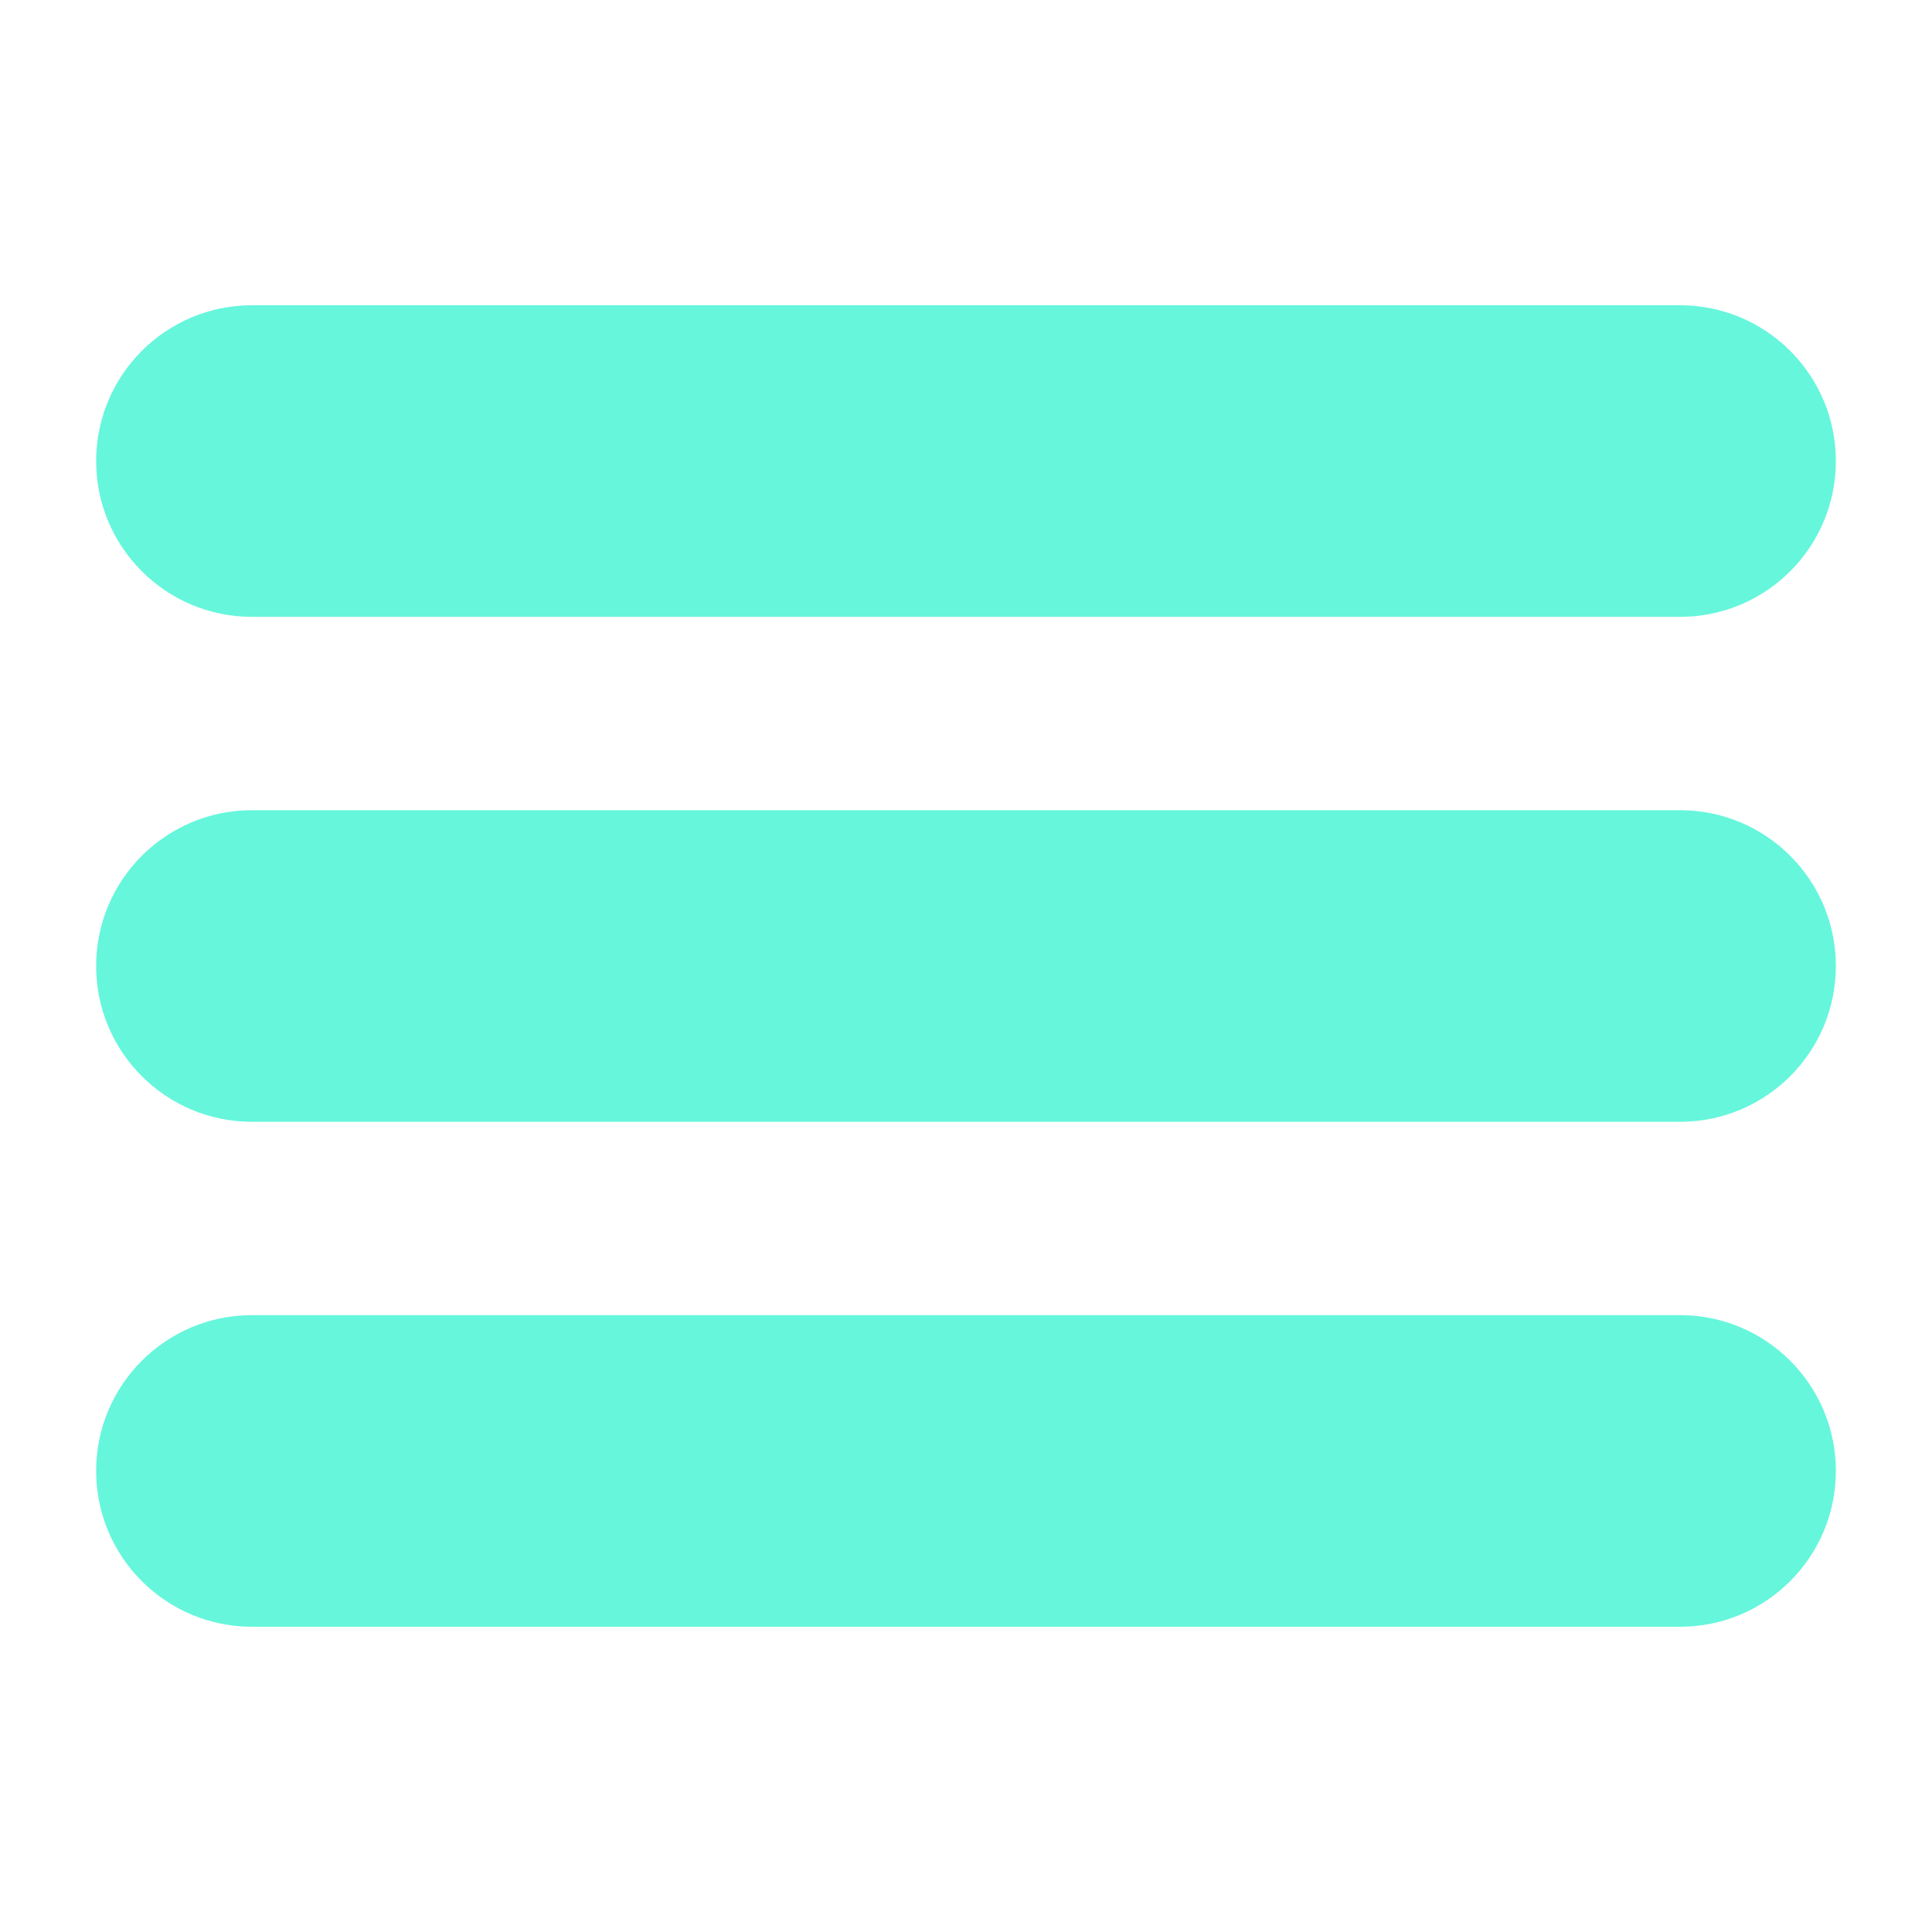
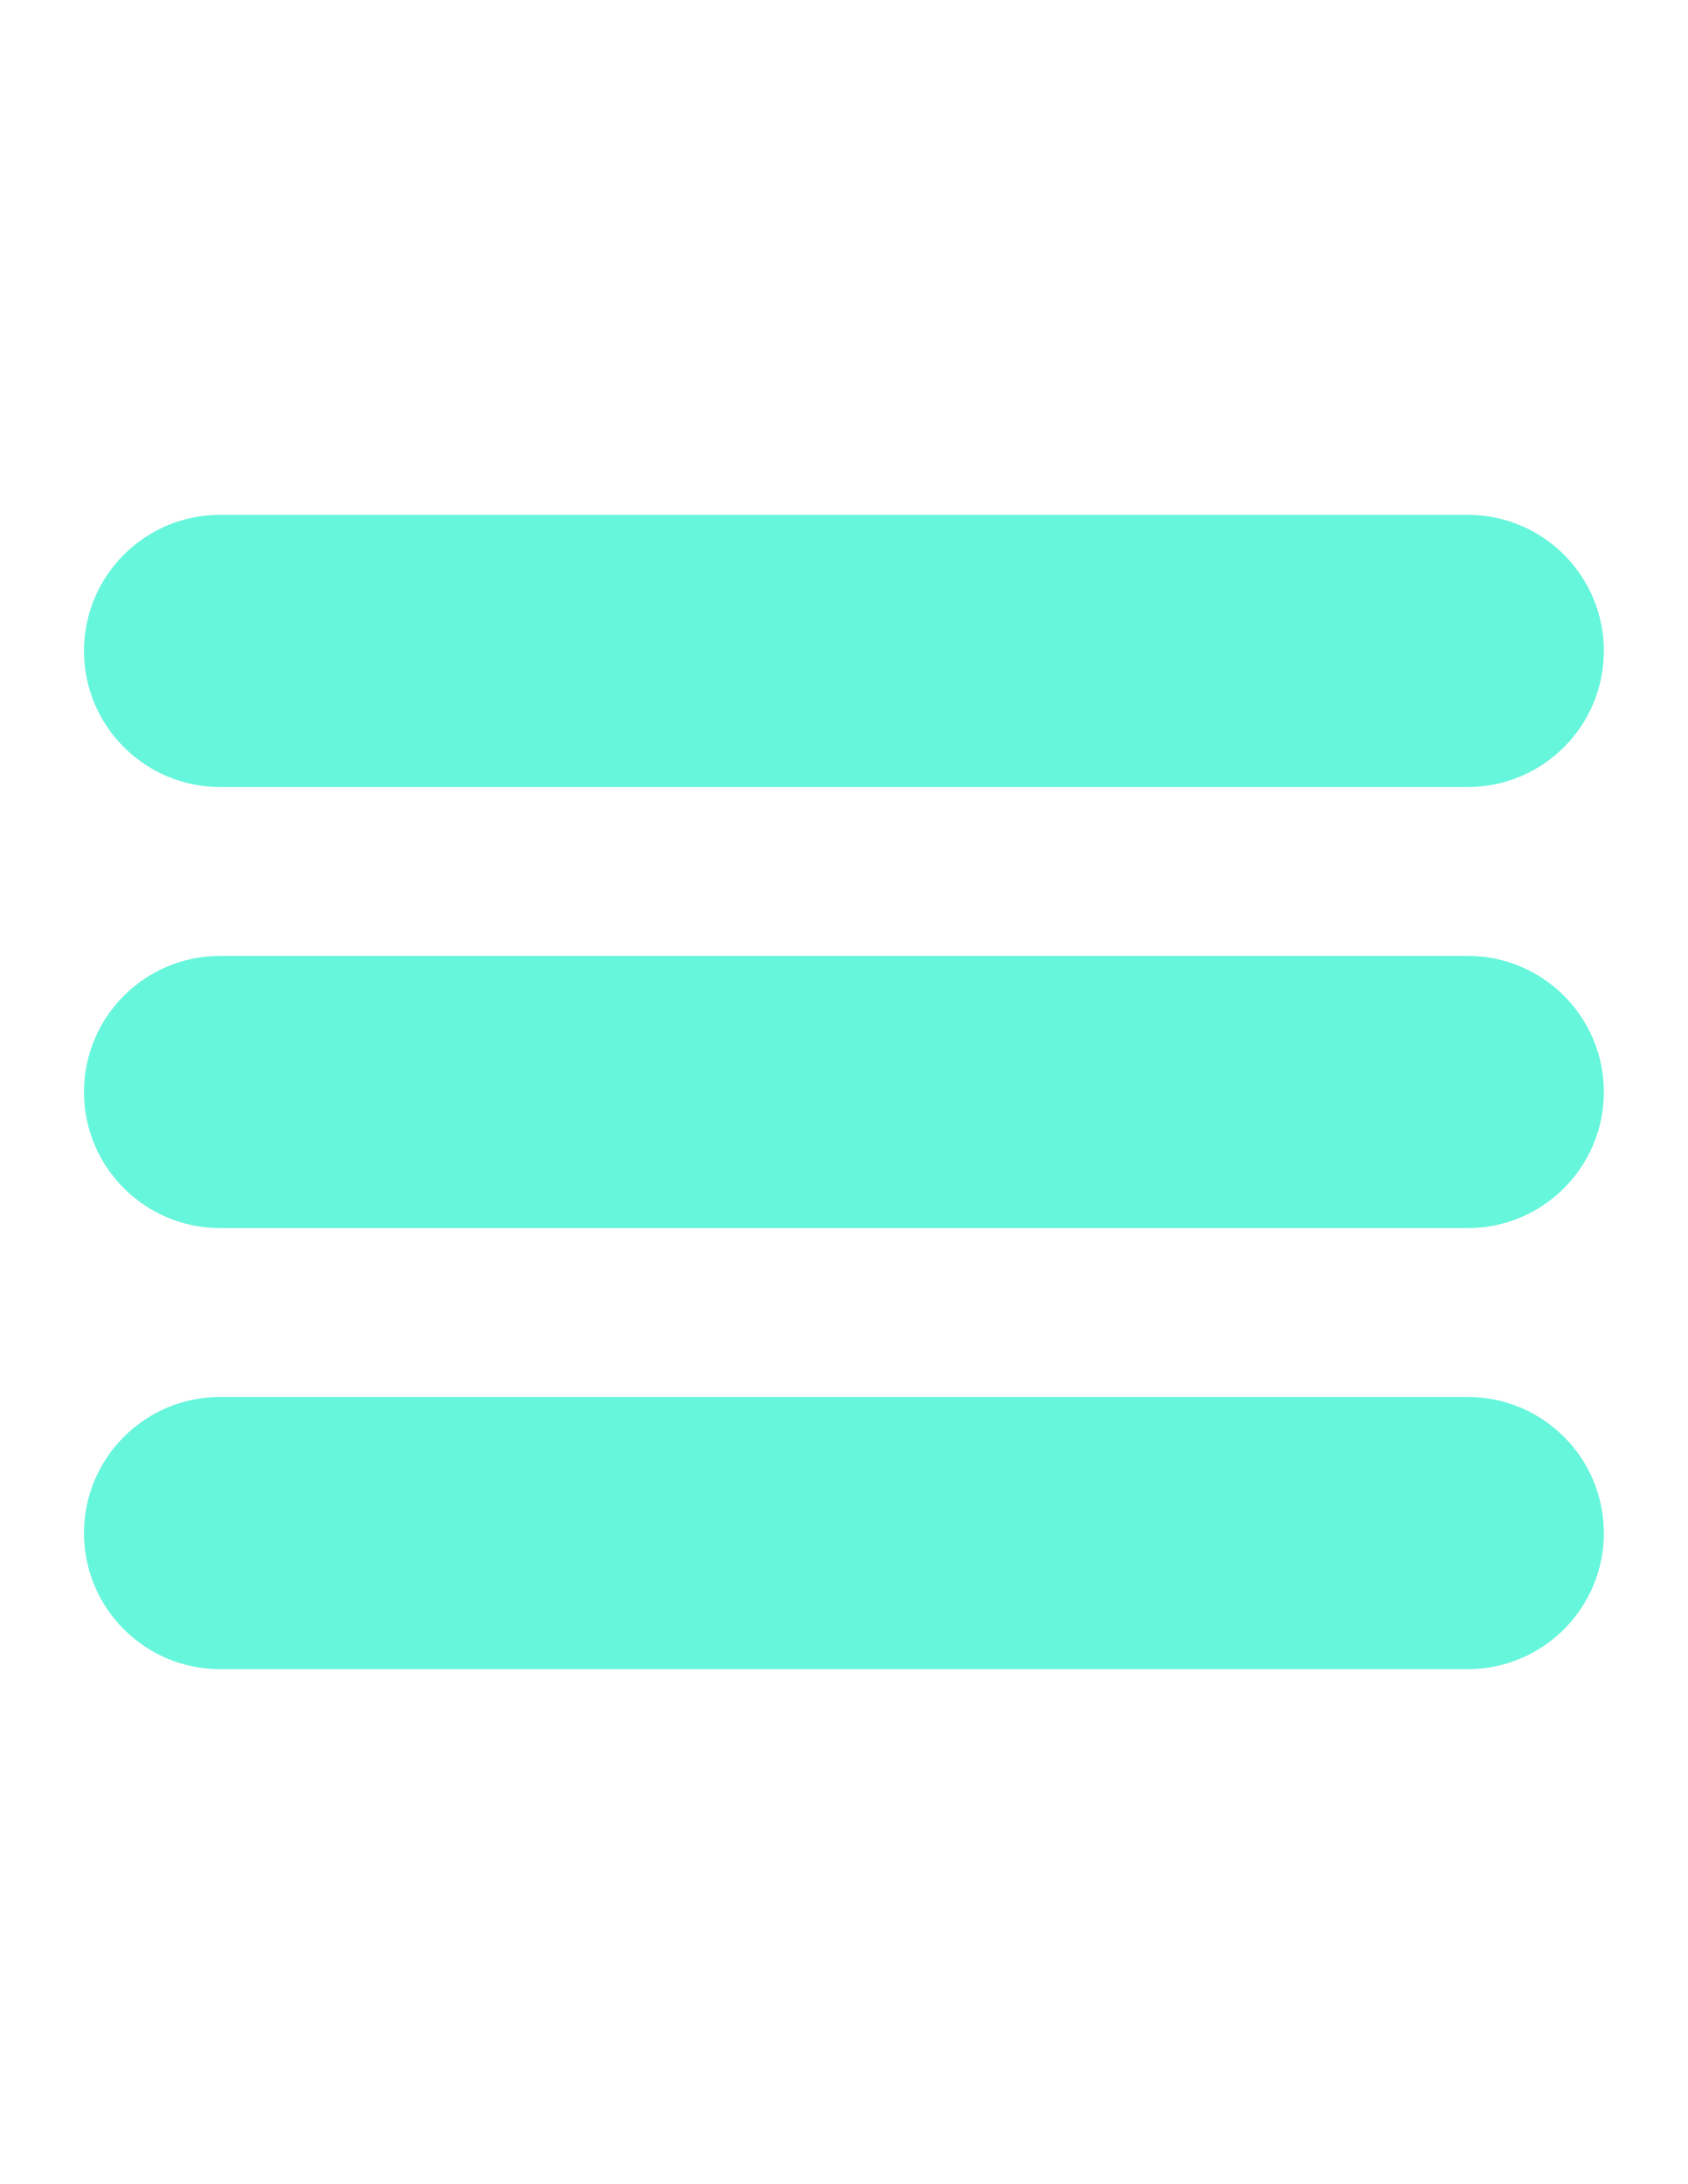
- <svg xmlns="http://www.w3.org/2000/svg" id="exdrR6qDA3a1" viewBox="0 0 64 64" shape-rendering="geometricPrecision" text-rendering="geometricPrecision">
-   <path d="M10.56,13.318h73.88c4.451,0,8.06,3.609,8.06,8.06s-3.609,8.06-8.06,8.06h-73.88c-4.451,0-8.06-3.609-8.06-8.06s3.609-8.06,8.06-8.06Zm0,52.244h73.88c4.451,0,8.06,3.609,8.06,8.06s-3.609,8.06-8.06,8.06h-73.88c-4.451,0-8.06-3.609-8.06-8.06s3.609-8.06,8.06-8.06Zm0-26.122h73.88c4.451,0,8.06,3.609,8.06,8.06s-3.609,8.06-8.06,8.06h-73.88c-4.451,0-8.06-3.609-8.06-8.06s3.609-8.06,8.06-8.06Z" transform="matrix(.64034 0 0 0.640336 1.583851 1.584042)" fill="#66f6dc" fill-rule="evenodd" />
+ <svg xmlns="http://www.w3.org/2000/svg" version="1.1" id="exdrR6qDA3a1" shape-rendering="geometricPrecision" text-rendering="geometricPrecision" x="0px" y="0px" width="612px" height="792px" viewBox="0 0 612 792" enable-background="new 0 0 612 792" xml:space="preserve">
+   <path fill="#66F6DC" d="M79.807,186.696h452.386c27.257,0,49.353,22.096,49.353,49.353c0,27.257-22.096,49.353-49.353,49.353H79.807  c-27.257,0-49.354-22.096-49.354-49.353C30.454,208.792,52.55,186.696,79.807,186.696L79.807,186.696z M79.807,506.598h452.386  c27.257,0,49.353,22.096,49.353,49.353s-22.096,49.354-49.353,49.354H79.807c-27.257,0-49.354-22.097-49.354-49.354  S52.55,506.598,79.807,506.598L79.807,506.598z M79.807,346.647h452.386c27.257,0,49.353,22.096,49.353,49.353  s-22.096,49.354-49.353,49.354H79.807c-27.257,0-49.354-22.097-49.354-49.354S52.55,346.647,79.807,346.647L79.807,346.647z" />
</svg>
